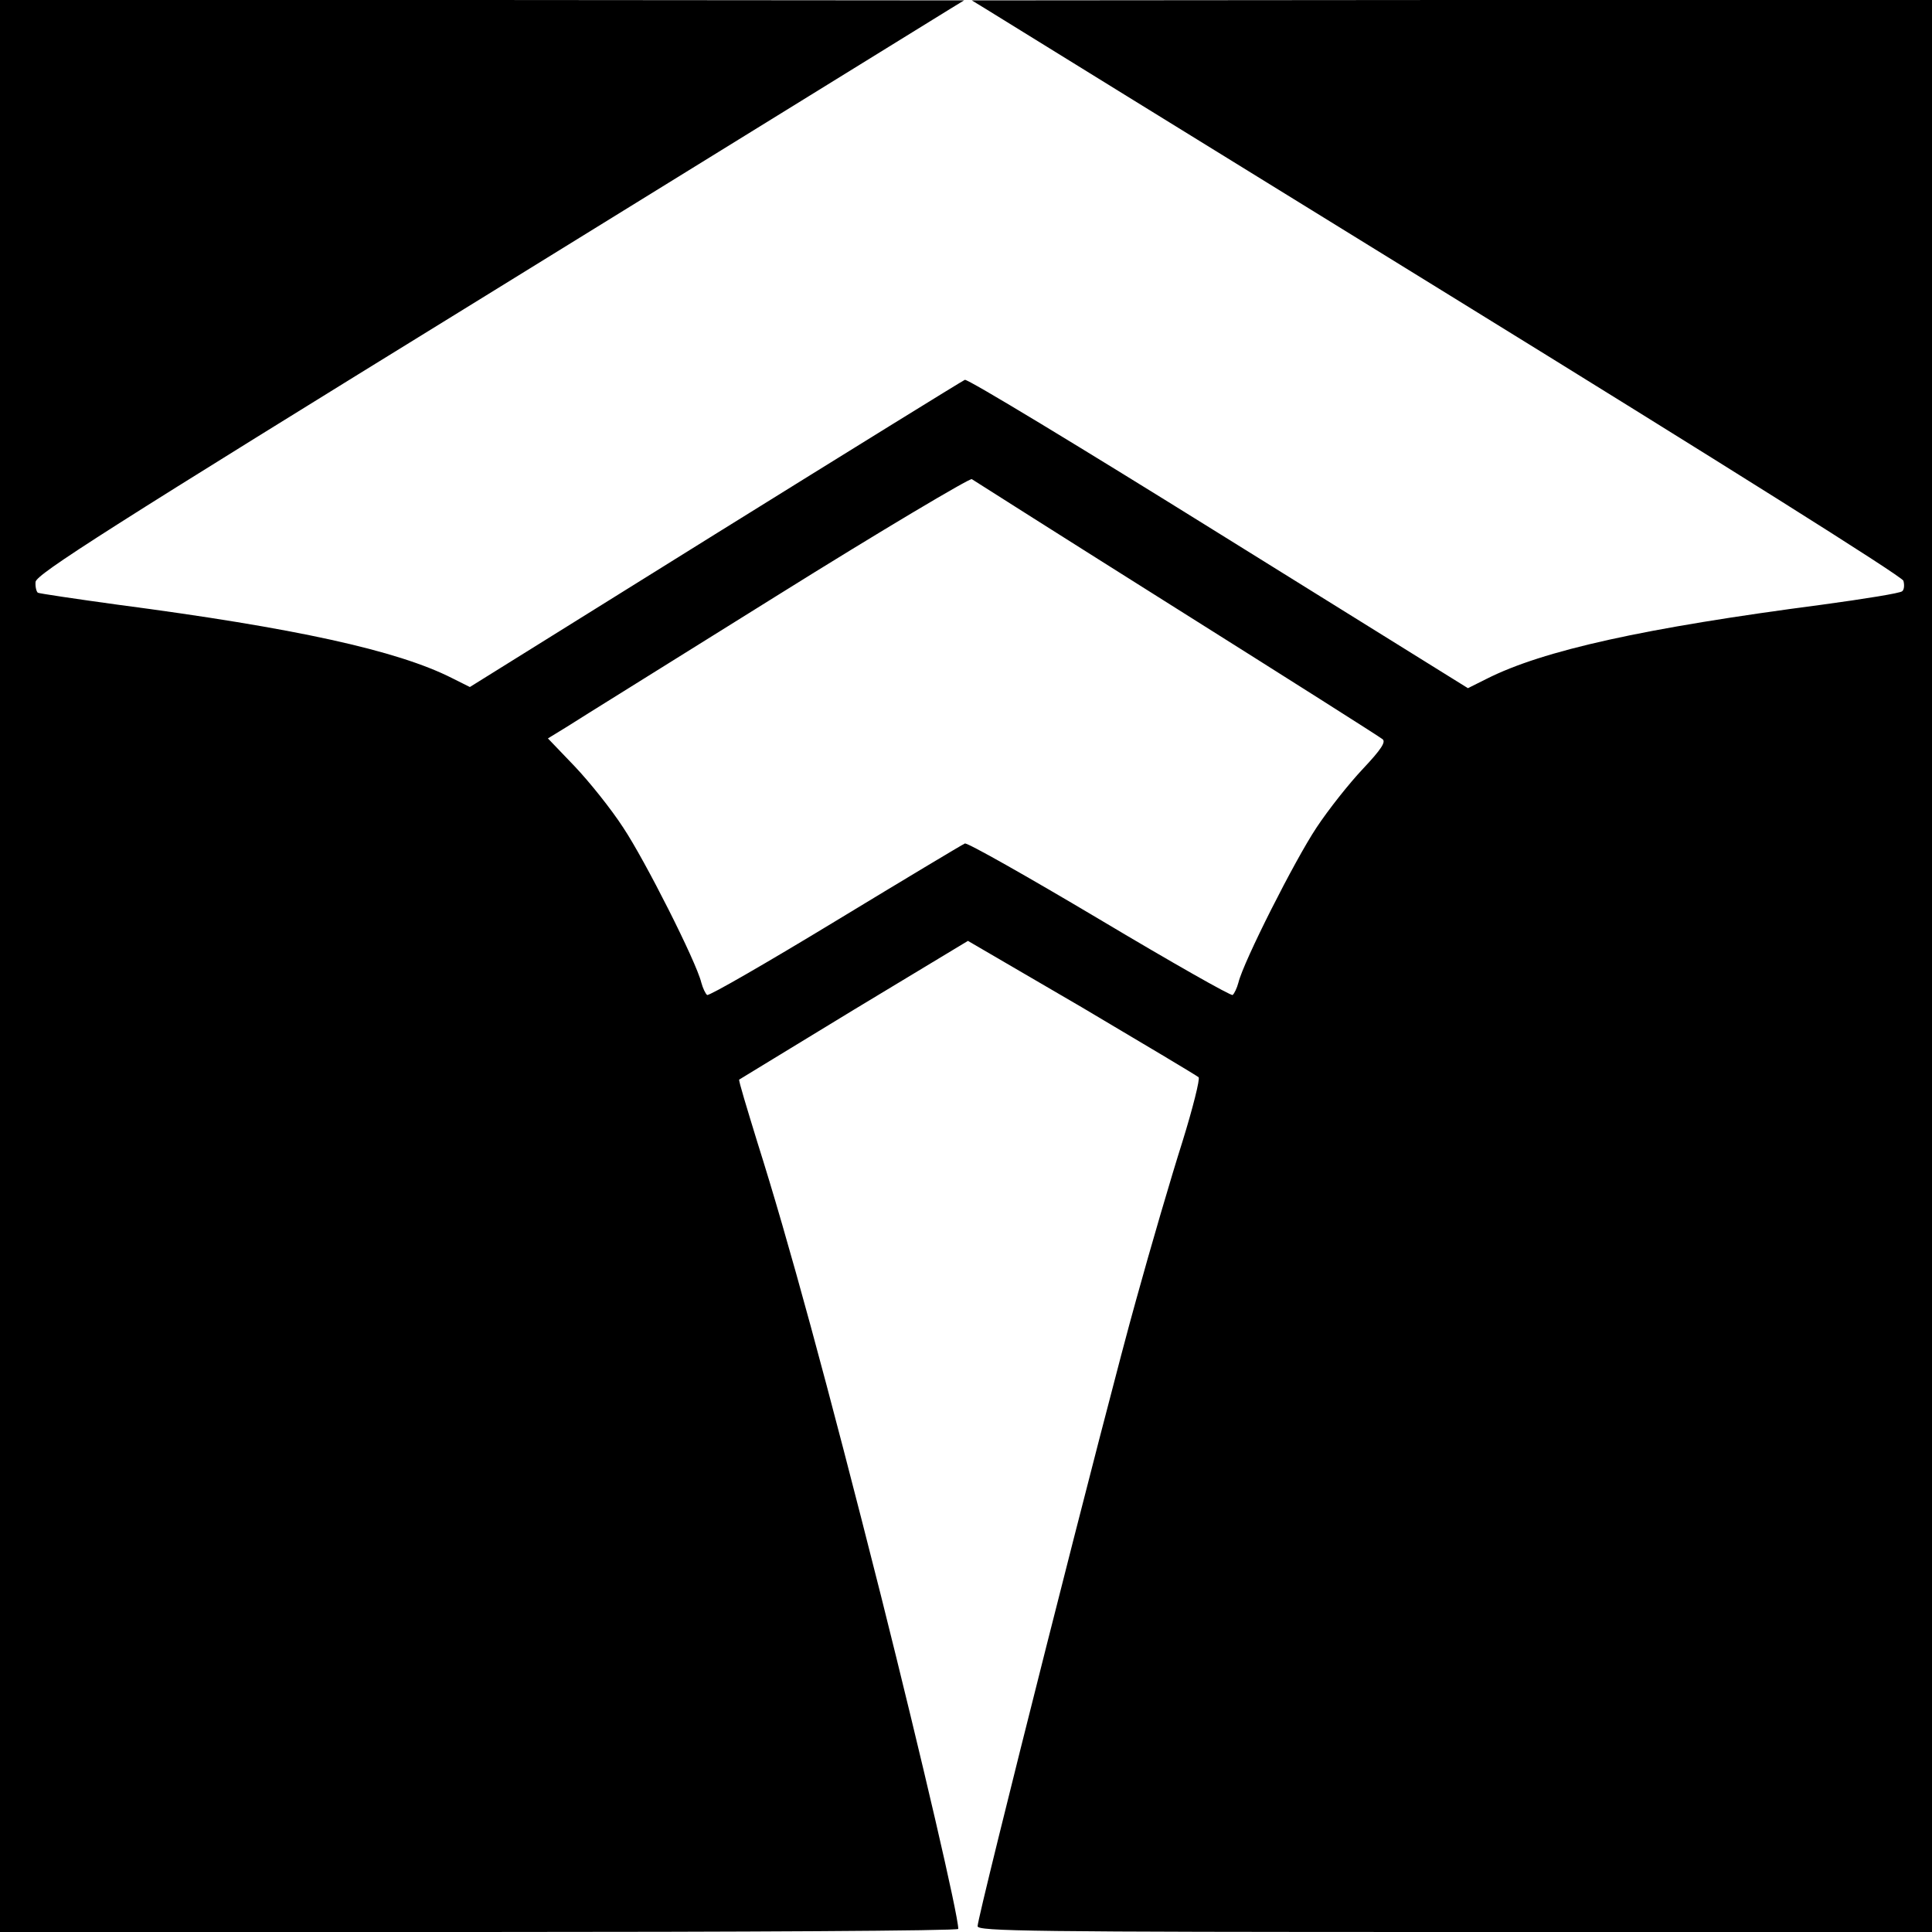
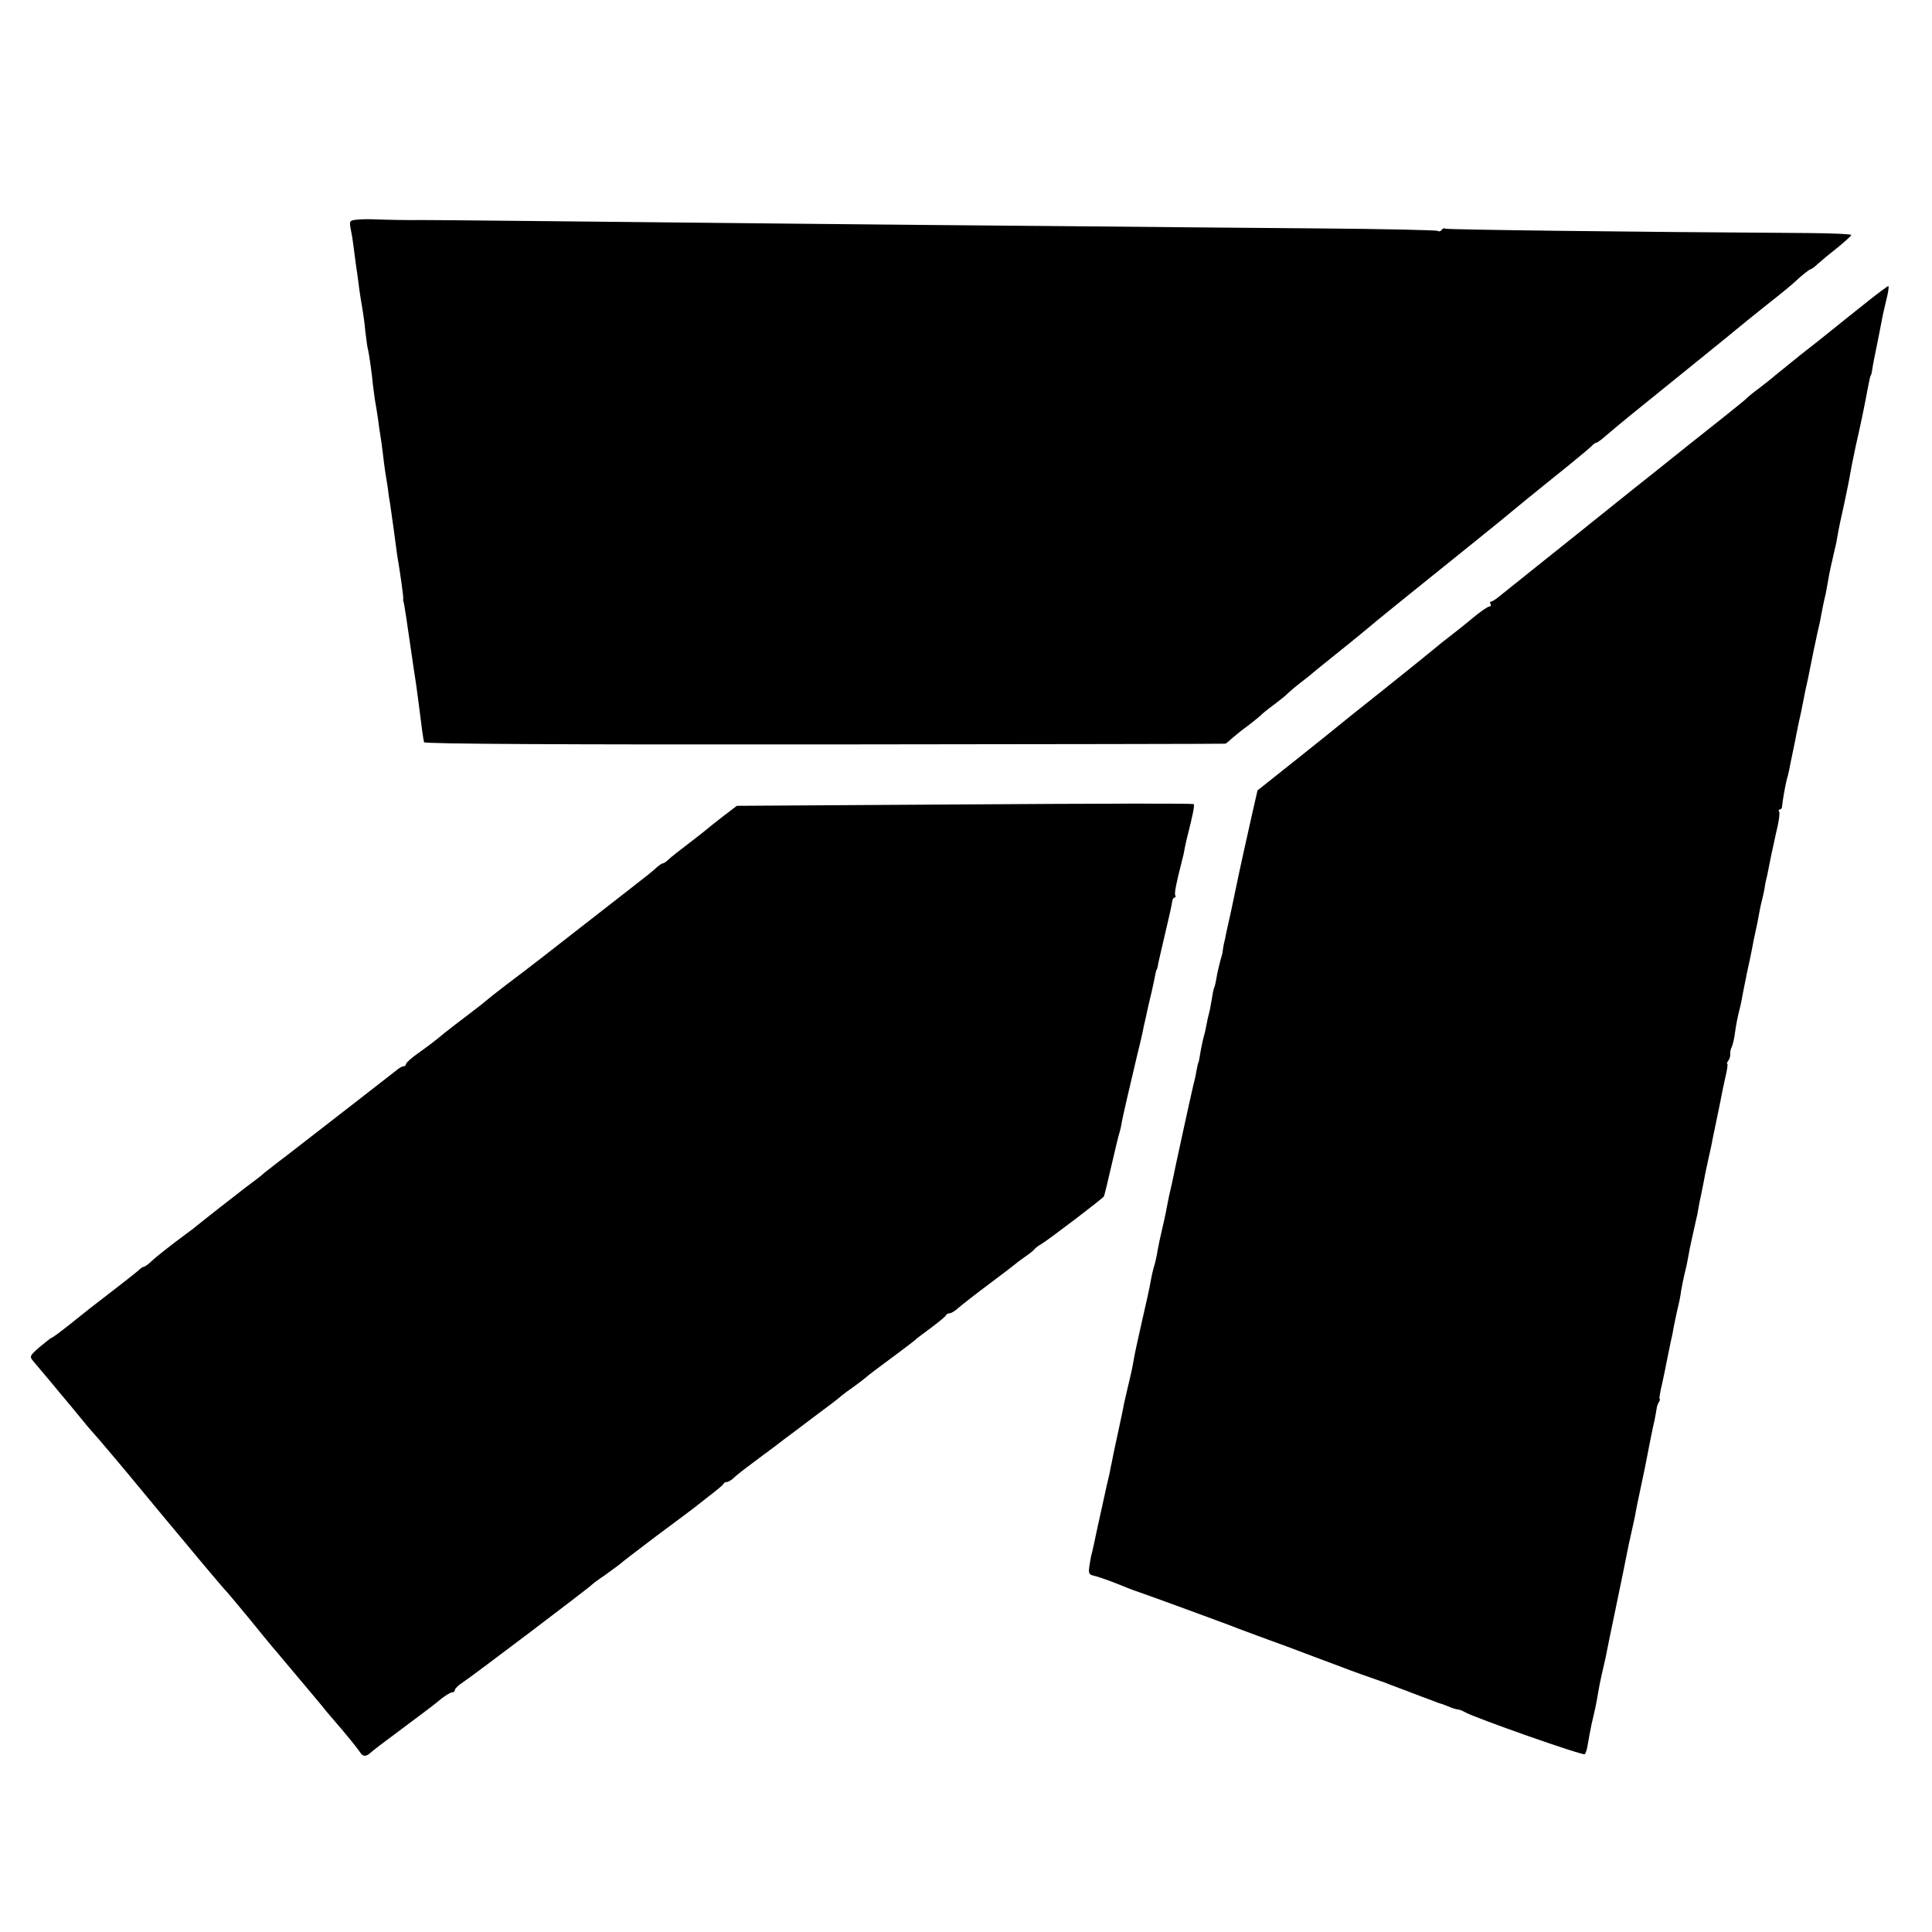
- <svg xmlns="http://www.w3.org/2000/svg" version="1.0" width="500pt" height="500pt" viewBox="0 0 500 500" preserveAspectRatio="xMidYMid meet">
-   <g transform="translate(0,500) scale(0.1,-0.1)" fill="#000000" stroke="none">
-     <path d="M0 2500 l0 -2500 1240 0 c682 0 1240 3 1240 8 0 35 -93 435 -200 862 -139 550 -239 918 -320 1174 -27 88 -49 160 -47 162 1 1 135 82 297 181 l295 178 295 -172 c162 -96 298 -177 302 -181 4 -4 -15 -80 -42 -167 -28 -88 -82 -272 -120 -410 -73 -259 -410 -1593 -410 -1620 0 -13 134 -15 1235 -15 l1235 0 0 2500 0 2500 -1242 0 -1243 -1 36 -22 c19 -12 560 -346 1202 -742 702 -433 1170 -727 1173 -738 3 -11 2 -23 -3 -27 -4 -5 -98 -20 -208 -35 -459 -60 -722 -118 -868 -192 l-48 -24 -645 401 c-355 221 -650 400 -657 397 -7 -3 -298 -183 -647 -400 l-634 -395 -46 23 c-142 72 -408 130 -865 190 -109 15 -203 29 -207 31 -4 3 -7 16 -6 28 2 20 187 138 1167 742 641 396 1181 729 1200 741 l36 22 -1247 1 -1248 0 0 -2500z m3045 925 c286 -180 526 -332 533 -338 9 -7 -3 -26 -51 -77 -35 -37 -89 -105 -120 -152 -56 -84 -189 -347 -202 -401 -4 -15 -11 -29 -15 -32 -4 -3 -159 85 -345 196 -185 110 -342 199 -348 196 -7 -3 -157 -93 -335 -201 -178 -108 -327 -194 -332 -191 -4 3 -11 17 -15 32 -13 54 -146 317 -202 401 -31 48 -88 119 -126 159 l-69 72 49 30 c26 17 271 169 543 339 272 170 500 305 505 302 6 -4 244 -155 530 -335z" />
+ <svg xmlns="http://www.w3.org/2000/svg" version="1.0" width="790pt" height="790pt" viewBox="0 0 790 790" preserveAspectRatio="xMidYMid meet">
+   <g transform="translate(0,790) scale(0.1,-0.1)" fill="#000000" stroke="none">
+     <path d="M1462 7002 c-33 -3 -34 -5 -28 -38 4 -19 9 -49 11 -67 2 -17 7 -52 10 -77 4 -25 8 -56 10 -70 3 -30 14 -98 19 -126 2 -11 7 -47 10 -80 4 -32 8 -66 11 -74 4 -17 16 -98 20 -145 2 -16 6 -43 8 -60 3 -16 9 -52 13 -80 3 -27 8 -59 10 -70 2 -11 6 -40 9 -65 3 -25 7 -60 10 -78 3 -17 8 -49 11 -69 2 -20 6 -48 9 -62 2 -14 9 -62 15 -106 6 -44 12 -91 14 -105 13 -74 26 -171 25 -177 -1 -5 -1 -10 1 -13 3 -9 14 -82 36 -235 2 -16 9 -61 15 -100 5 -38 12 -86 14 -105 8 -67 16 -125 19 -135 2 -7 556 -10 1637 -9 899 1 1636 2 1639 3 3 0 16 11 30 24 14 12 41 34 62 49 20 15 42 33 50 40 7 8 33 29 58 47 25 19 50 39 55 45 6 6 30 27 55 46 25 19 47 37 50 40 3 3 50 41 105 85 55 44 111 90 125 102 23 20 155 127 435 352 66 53 131 106 145 118 14 12 89 73 167 136 79 63 150 122 159 131 8 9 18 16 22 16 4 0 24 15 44 33 20 17 63 53 95 79 247 200 412 333 433 351 14 12 70 57 125 101 55 43 107 86 116 95 25 24 59 51 65 51 2 0 15 9 27 21 12 11 48 41 80 66 31 25 57 49 57 52 0 4 -75 7 -167 8 -800 5 -1486 14 -1493 18 -5 3 -11 1 -15 -5 -4 -6 -11 -8 -16 -4 -6 3 -225 8 -487 10 -262 2 -715 6 -1007 9 -291 2 -786 7 -1100 10 -313 3 -799 8 -1080 11 -280 3 -517 5 -525 4 -20 0 -95 1 -145 3 -22 1 -55 1 -73 -1z" />
+     <path d="M7620 6654 c-52 -42 -111 -88 -130 -104 -19 -16 -75 -60 -125 -99 -49 -40 -99 -80 -110 -89 -11 -10 -38 -31 -60 -48 -22 -16 -44 -34 -50 -40 -5 -6 -55 -46 -110 -90 -130 -103 -120 -95 -196 -156 -36 -29 -83 -66 -104 -83 -21 -16 -85 -68 -144 -115 -58 -47 -180 -144 -271 -217 -91 -73 -176 -141 -190 -152 -14 -12 -29 -21 -33 -21 -5 0 -5 -4 -2 -10 3 -5 1 -10 -5 -10 -6 0 -37 -21 -68 -47 -32 -27 -73 -59 -91 -73 -19 -14 -50 -39 -70 -56 -20 -17 -115 -93 -211 -170 -96 -76 -177 -141 -180 -144 -3 -3 -78 -63 -167 -134 l-161 -128 -21 -92 c-21 -92 -58 -260 -67 -306 -3 -13 -12 -56 -20 -95 -9 -38 -17 -79 -20 -90 -2 -11 -6 -32 -10 -47 -3 -15 -5 -30 -5 -33 0 -2 -5 -19 -10 -37 -5 -18 -12 -49 -15 -68 -3 -19 -8 -38 -10 -41 -2 -4 -6 -24 -9 -45 -4 -22 -8 -47 -11 -56 -3 -10 -7 -30 -10 -45 -3 -16 -7 -36 -10 -45 -6 -21 -15 -64 -19 -93 -2 -11 -4 -20 -5 -20 -1 0 -3 -11 -6 -25 -2 -14 -8 -43 -14 -65 -10 -42 -78 -353 -86 -395 -3 -14 -7 -32 -9 -40 -2 -8 -7 -30 -10 -47 -3 -18 -12 -63 -21 -100 -9 -38 -18 -81 -21 -98 -2 -16 -8 -43 -13 -60 -5 -16 -12 -46 -15 -65 -3 -19 -19 -93 -36 -165 -16 -71 -32 -143 -34 -160 -3 -16 -7 -39 -10 -50 -2 -11 -9 -38 -14 -60 -5 -22 -12 -51 -15 -65 -2 -14 -14 -70 -26 -125 -12 -55 -23 -107 -24 -115 -2 -8 -6 -28 -9 -45 -9 -37 -11 -46 -37 -165 -12 -52 -23 -106 -26 -120 -3 -14 -7 -32 -9 -40 -3 -8 -7 -31 -10 -51 -5 -32 -3 -37 17 -42 23 -5 78 -25 133 -48 17 -7 35 -13 40 -15 12 -3 392 -142 420 -154 11 -4 46 -17 78 -29 31 -12 83 -30 115 -42 31 -12 66 -25 77 -29 11 -4 47 -18 80 -30 33 -12 69 -26 80 -30 22 -9 134 -49 150 -54 6 -2 24 -8 40 -15 17 -6 55 -21 85 -32 30 -12 69 -26 85 -32 17 -7 32 -12 35 -13 3 0 18 -6 33 -12 16 -7 33 -12 38 -12 5 0 17 -4 27 -10 43 -25 486 -180 492 -173 5 4 10 24 13 43 3 19 10 55 15 80 13 54 22 96 27 130 2 14 9 48 15 75 7 28 13 59 16 70 2 11 21 106 43 210 22 105 42 204 45 220 3 17 10 48 15 70 5 22 12 55 16 73 3 18 12 65 21 105 8 39 17 82 20 95 5 25 13 67 19 97 2 11 6 31 9 45 3 14 8 39 12 55 3 17 7 37 8 45 1 9 5 21 10 28 4 6 5 12 2 12 -2 0 2 27 10 60 7 32 16 74 19 92 4 18 11 53 16 78 6 25 12 56 14 70 3 14 9 43 14 66 6 23 13 56 15 75 3 19 10 52 15 74 6 22 13 56 16 75 5 31 14 68 31 145 3 11 7 31 9 45 2 14 7 36 10 50 3 14 8 39 11 55 3 17 11 58 19 93 8 34 17 77 20 95 4 17 10 50 15 72 5 22 11 55 15 73 3 18 12 60 19 92 8 33 12 60 9 60 -3 0 -1 6 4 13 5 6 9 19 8 27 -1 8 2 22 7 31 4 9 10 36 13 60 3 24 10 59 15 79 5 19 12 49 14 65 7 35 14 70 21 105 3 14 8 36 11 50 3 14 7 36 10 50 2 14 7 36 10 50 8 35 13 60 19 95 3 17 8 37 10 45 2 8 7 29 10 45 2 17 7 41 11 55 3 14 7 34 9 45 2 11 6 31 9 45 3 14 8 34 10 45 2 11 9 42 15 68 6 27 9 53 6 58 -4 5 -2 9 3 9 5 0 9 6 9 13 1 18 14 90 19 109 3 9 7 25 9 35 2 10 10 52 19 93 8 41 17 86 20 100 3 14 8 36 11 50 3 14 8 39 11 55 3 17 7 35 8 40 2 6 6 28 11 50 4 22 10 49 12 60 2 11 6 31 9 45 3 14 10 45 15 70 6 25 13 56 15 70 4 22 13 67 20 95 1 6 5 28 9 50 6 35 11 59 29 136 3 9 7 32 10 50 3 19 15 77 27 129 11 52 22 106 24 120 2 14 13 68 24 120 21 91 35 161 47 225 8 43 12 60 14 60 1 0 3 9 5 20 3 21 11 63 20 105 3 14 8 39 11 55 10 54 13 69 27 128 8 31 12 57 8 57 -3 0 -49 -34 -101 -76z" />
+     <path d="M3824 4610 l-811 -5 -59 -45 c-32 -25 -61 -48 -64 -51 -3 -3 -36 -29 -74 -58 -37 -28 -75 -58 -83 -66 -8 -8 -18 -15 -22 -15 -4 0 -16 -8 -27 -18 -10 -10 -50 -42 -89 -72 -38 -30 -130 -101 -204 -159 -165 -129 -224 -175 -321 -248 -41 -31 -77 -60 -80 -63 -3 -3 -34 -28 -70 -55 -36 -27 -81 -62 -100 -77 -49 -40 -50 -41 -108 -83 -29 -20 -52 -41 -52 -46 0 -5 -4 -9 -10 -9 -5 0 -18 -7 -27 -15 -20 -16 -320 -249 -448 -348 -44 -33 -85 -66 -92 -71 -19 -17 -35 -29 -78 -61 -35 -27 -174 -135 -215 -169 -9 -6 -42 -32 -75 -56 -33 -25 -73 -57 -90 -72 -16 -16 -33 -28 -37 -28 -4 0 -13 -6 -20 -13 -10 -10 -116 -92 -203 -159 -5 -4 -41 -33 -79 -63 -38 -30 -71 -55 -75 -55 -3 -1 -25 -18 -49 -38 -42 -37 -42 -39 -25 -59 10 -12 34 -40 53 -63 19 -23 40 -47 45 -54 9 -10 90 -108 121 -146 7 -8 28 -33 48 -55 19 -22 97 -114 172 -205 75 -91 146 -176 158 -190 12 -14 57 -68 100 -120 44 -52 82 -97 85 -100 4 -3 45 -52 93 -110 47 -58 94 -115 104 -127 11 -12 26 -30 34 -40 8 -10 51 -61 95 -113 44 -52 83 -99 87 -105 5 -5 20 -24 35 -41 45 -51 97 -116 106 -130 10 -17 24 -18 42 -1 18 15 37 30 150 114 99 74 97 72 141 108 18 14 37 25 43 25 6 0 11 4 11 10 0 5 15 20 34 32 40 26 518 388 526 398 3 3 26 21 52 38 25 18 52 38 60 44 7 7 76 60 153 118 77 57 145 108 150 112 6 5 35 27 65 51 30 23 57 45 58 49 2 5 8 8 14 8 5 0 15 6 23 12 16 16 41 35 120 94 33 24 73 54 89 67 16 12 73 54 125 94 53 39 103 77 111 85 8 7 31 24 50 37 19 14 42 31 50 38 8 8 56 44 105 80 50 37 92 69 95 72 3 4 32 26 65 50 33 25 62 48 63 53 2 4 9 8 15 8 7 0 23 10 37 23 14 12 70 56 125 97 55 41 102 77 105 80 3 3 21 17 40 30 19 13 38 28 41 33 4 5 16 14 27 20 26 15 250 185 256 195 2 4 16 61 31 127 15 66 30 127 33 135 2 8 6 22 7 30 4 27 34 155 66 290 12 47 23 96 25 109 3 12 12 53 20 90 9 36 18 77 21 91 8 42 11 55 13 55 1 0 4 11 6 25 3 13 16 72 30 130 14 58 26 113 27 123 1 9 5 17 10 17 4 0 6 4 3 8 -5 8 3 48 27 142 4 14 9 36 11 50 3 14 7 34 10 45 24 94 32 135 27 137 -14 3 -294 3 -1057 -2z" />
  </g>
</svg>
